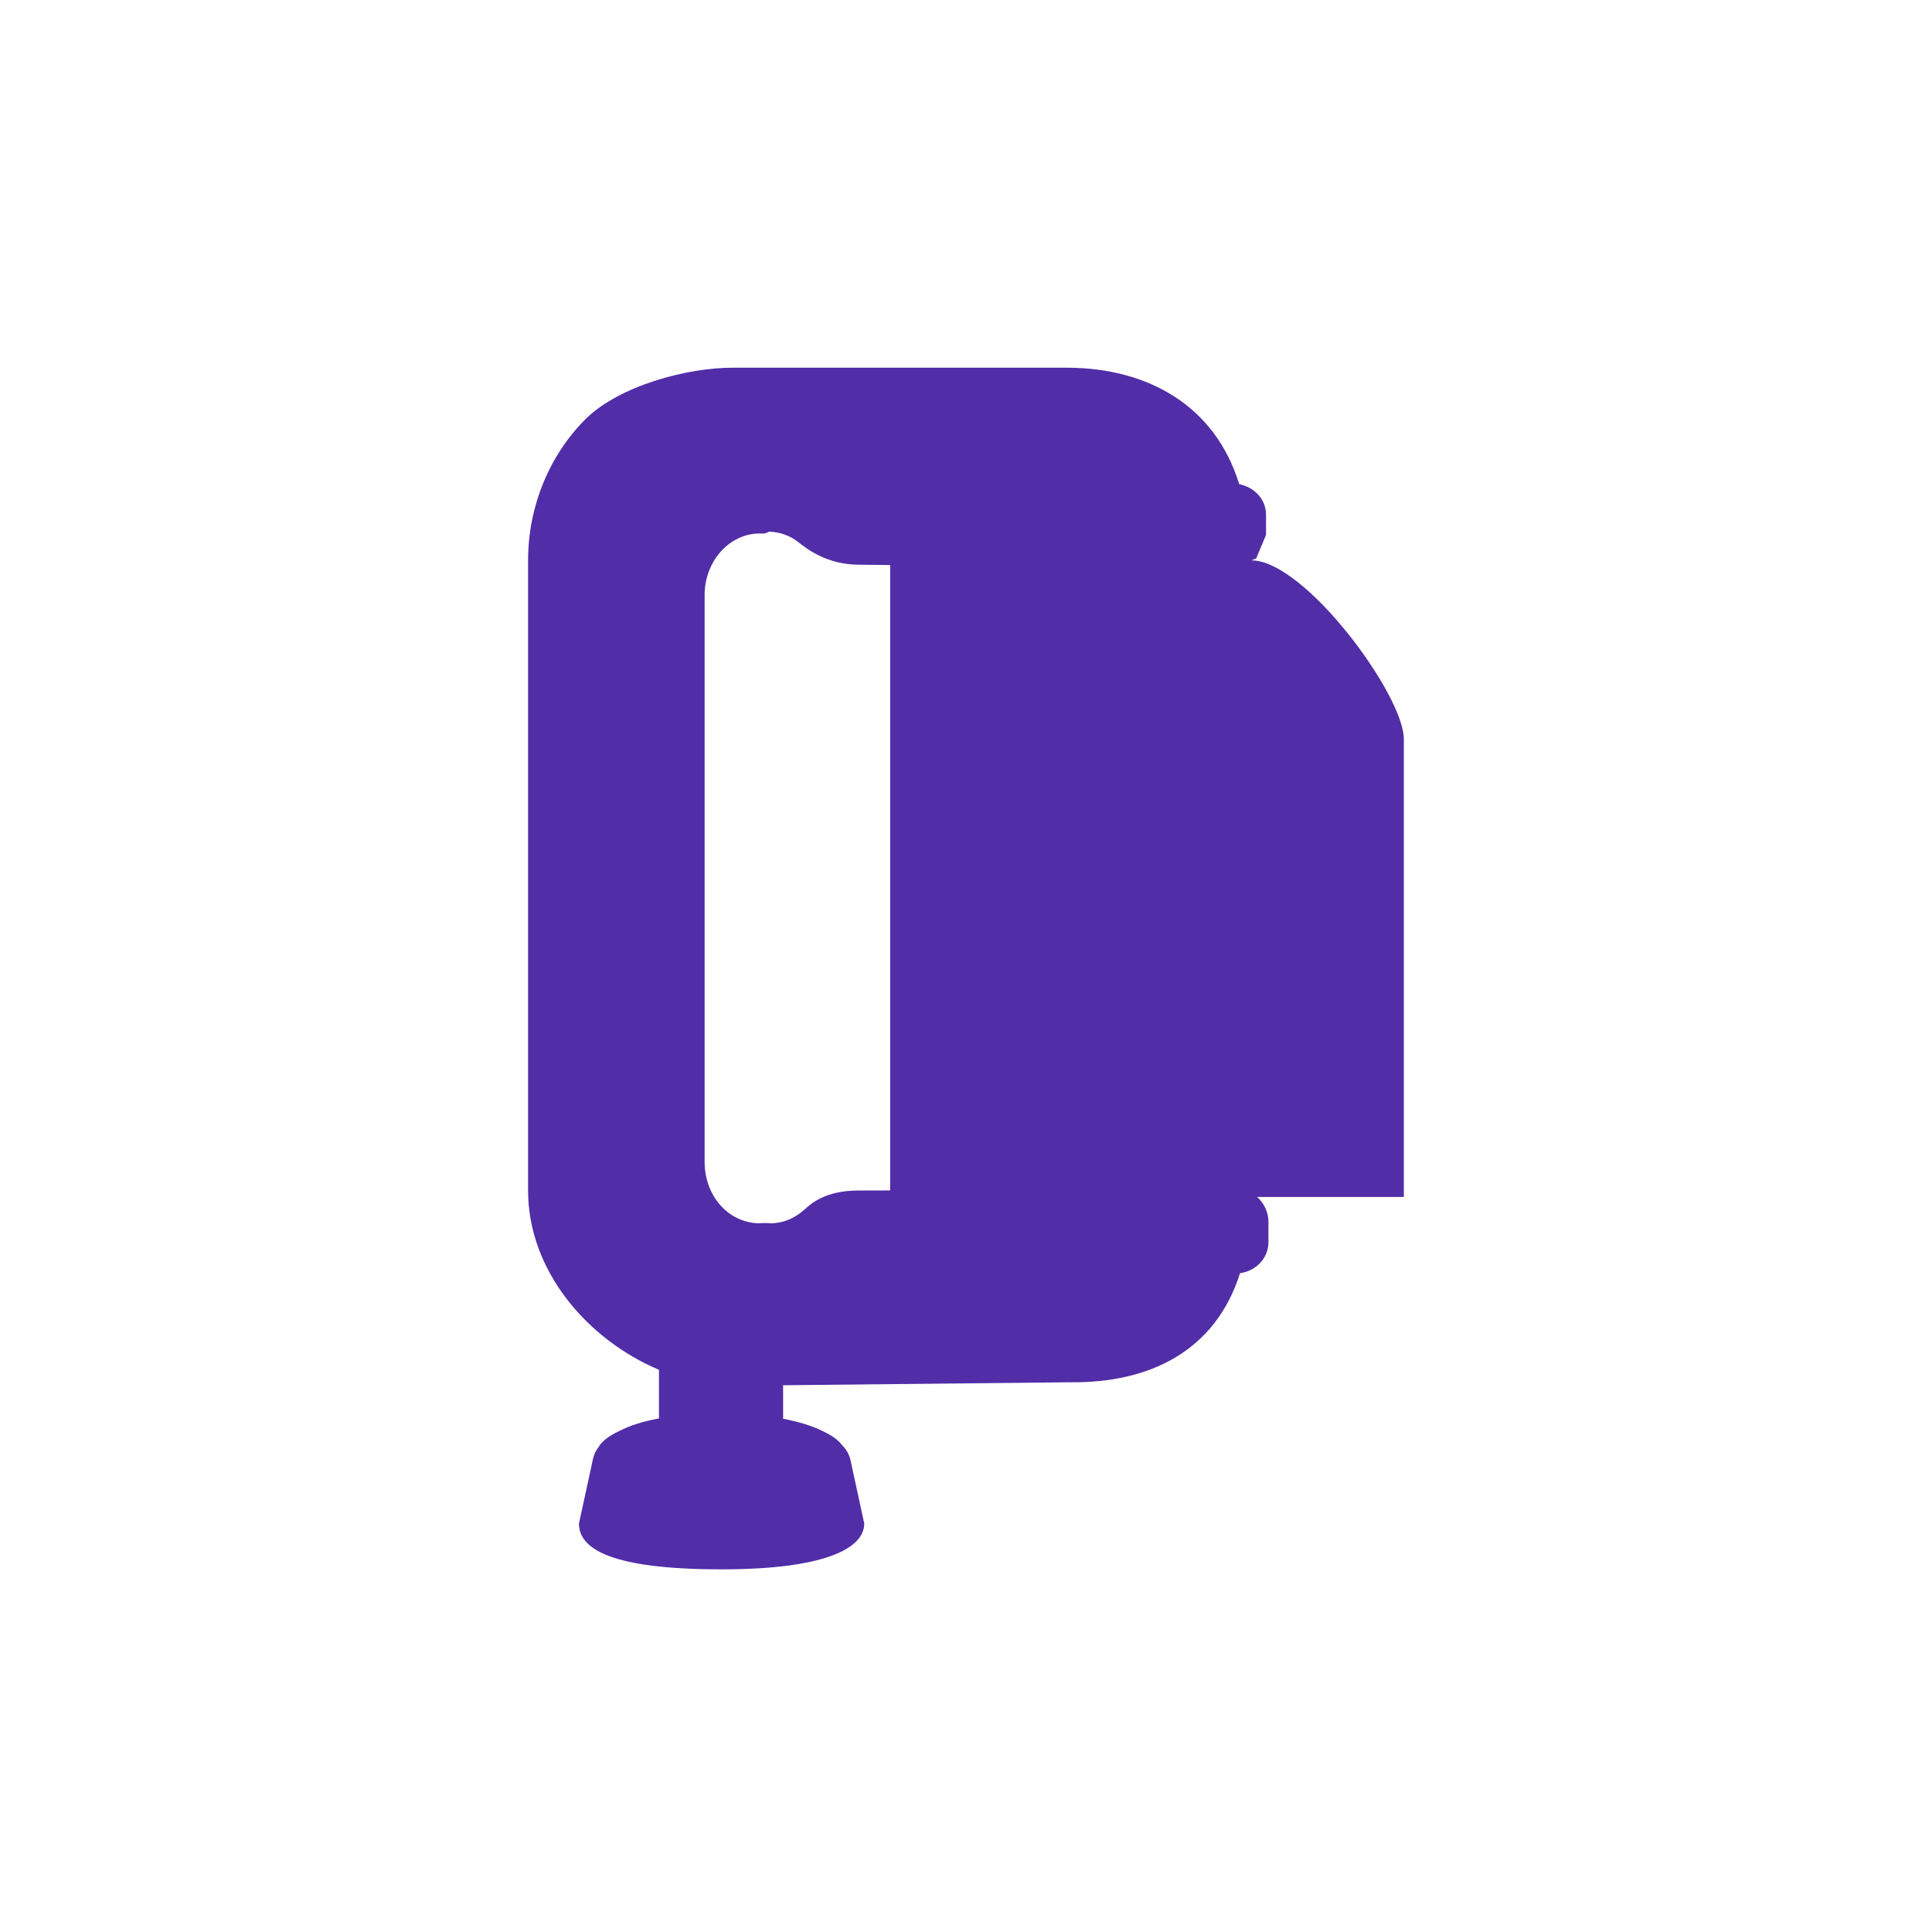
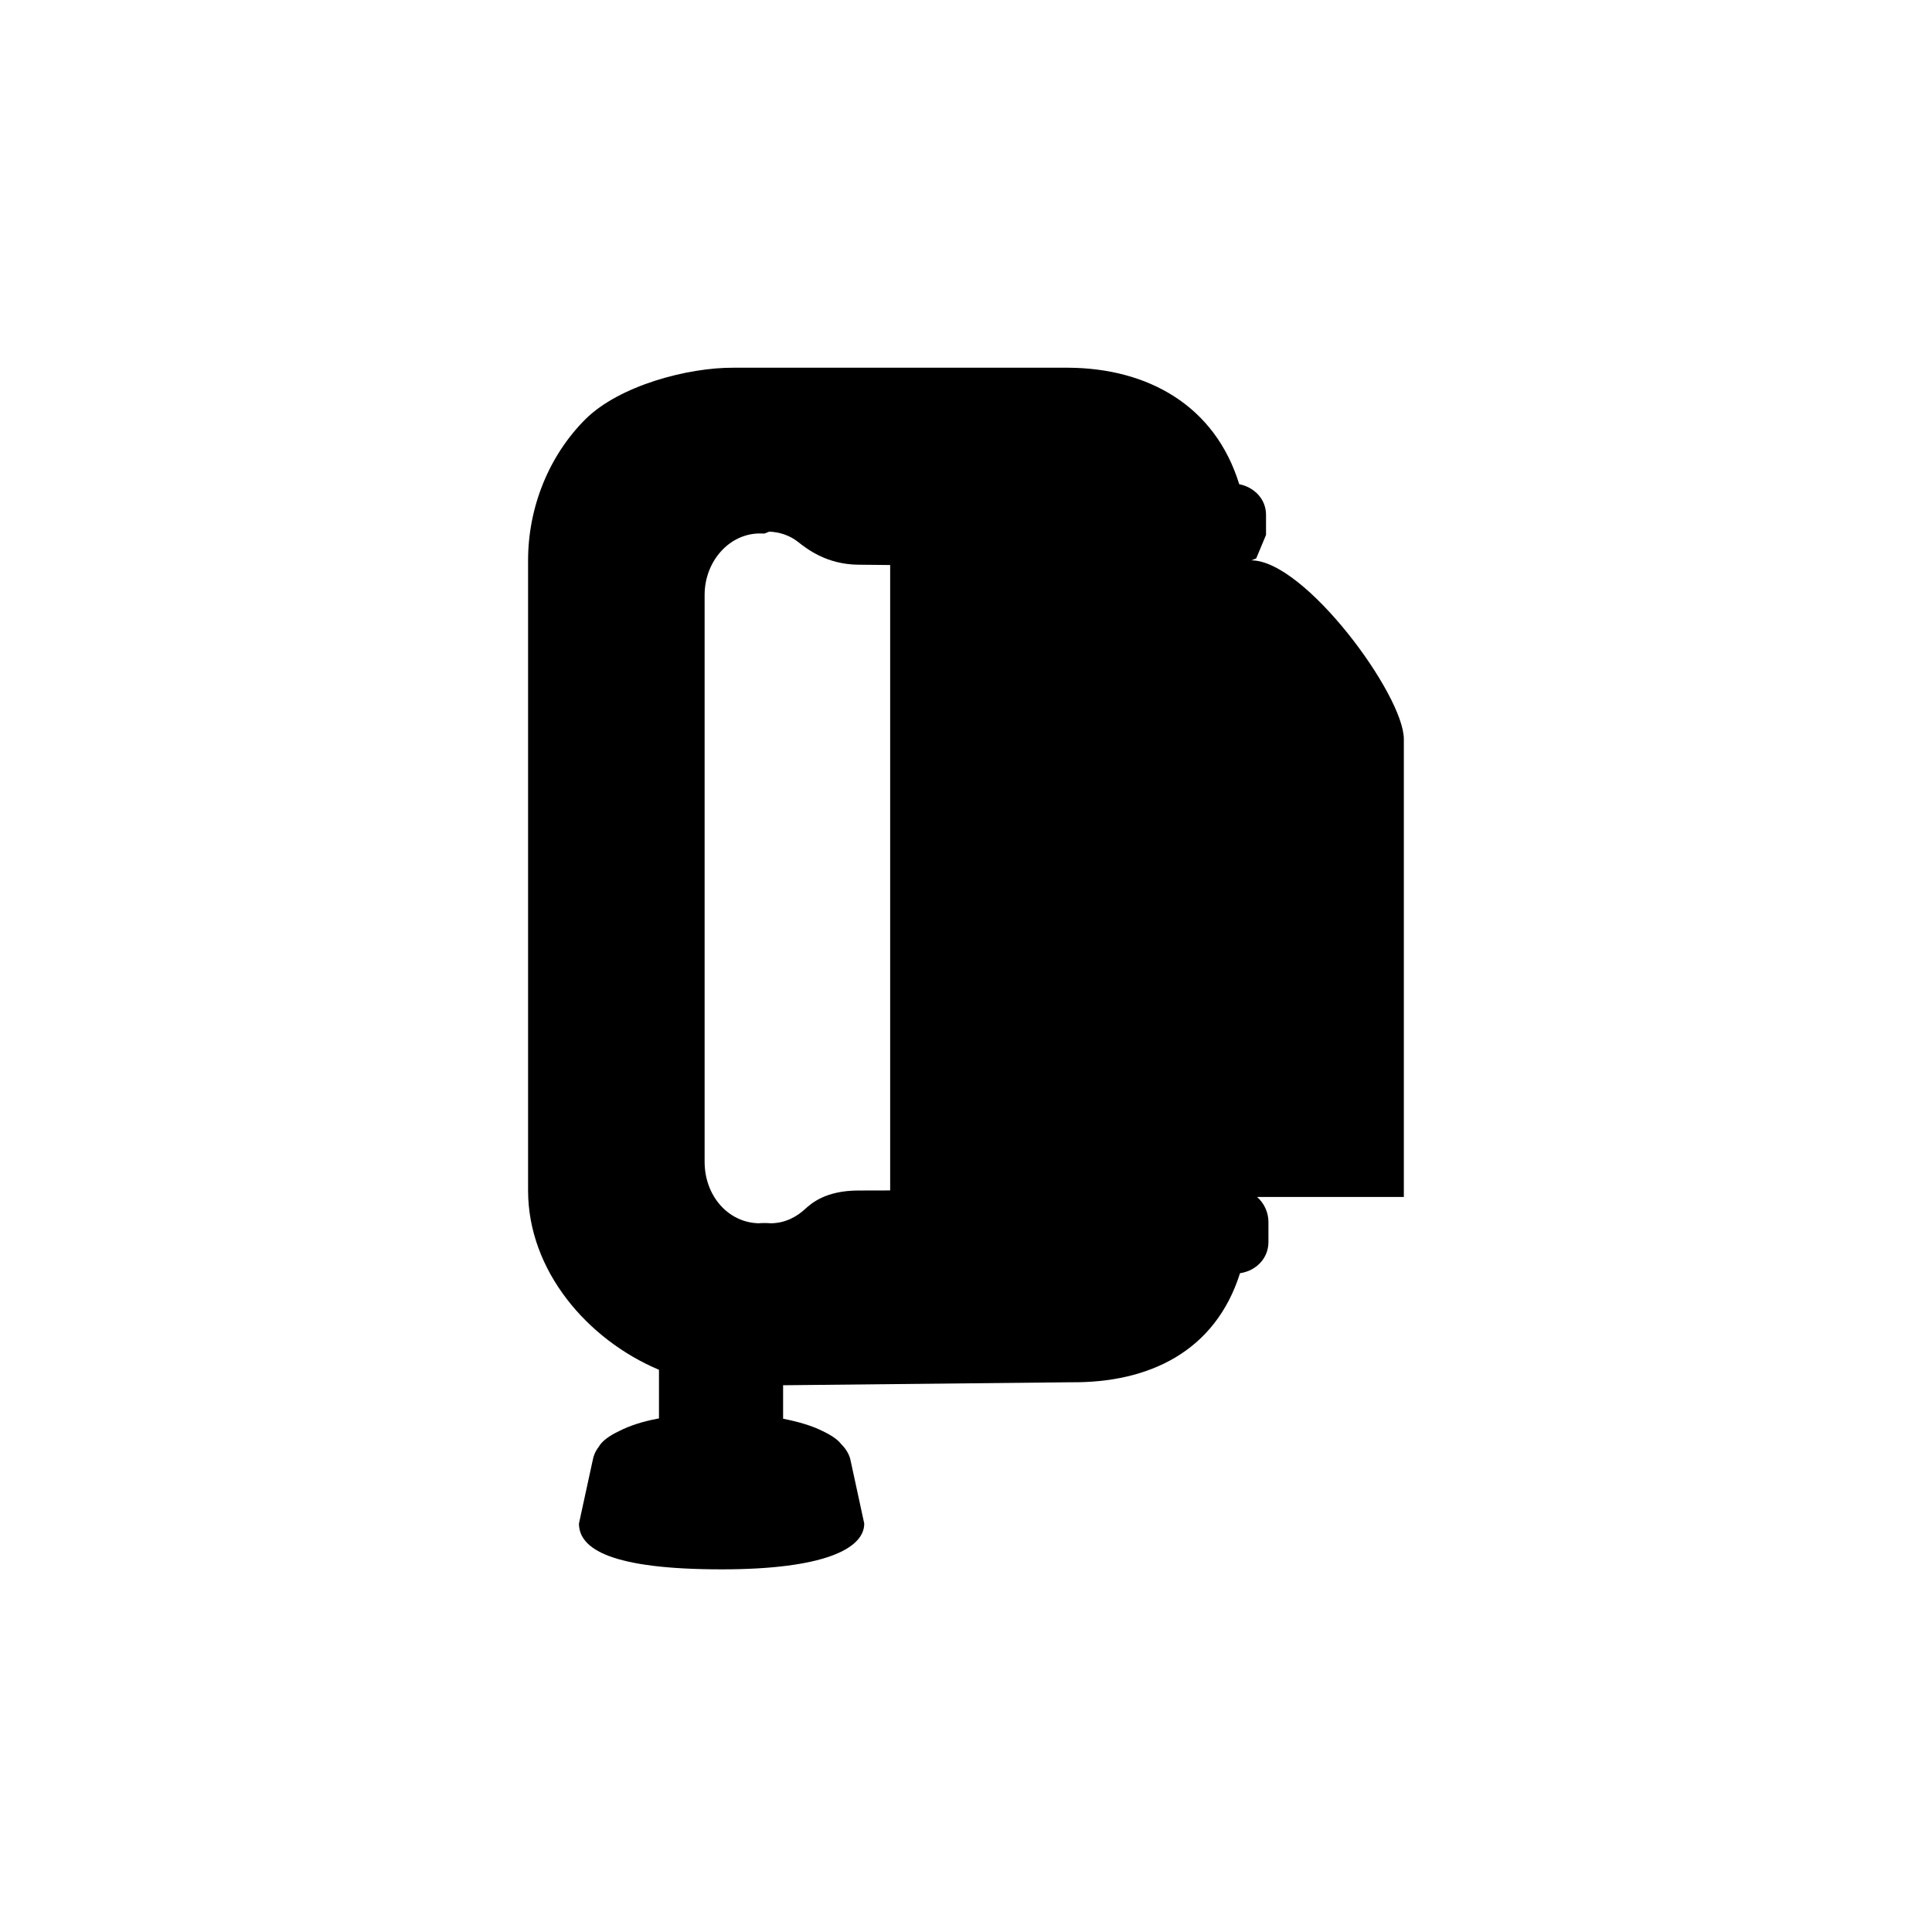
<svg xmlns="http://www.w3.org/2000/svg" version="1.1" id="Calque_1" x="0px" y="0px" width="24px" height="24px" viewBox="0 0 24 24" enable-background="new 0 0 24 24" xml:space="preserve">
-   <path fill="#512DA8" d="M17.439,9.181c0-0.547-1.229-2.219-1.894-2.22c0.035-0.013,0.06-0.024,0.06-0.024l0.122-0.292v-0.25  c0-0.198-0.15-0.344-0.333-0.38c-0.303-0.985-1.144-1.441-2.121-1.447H9.113C8.544,4.564,7.696,4.79,7.275,5.205  C6.821,5.657,6.56,6.298,6.56,6.961v7.828c0,0.995,0.736,1.852,1.626,2.227v0.604c-0.208,0.038-0.37,0.093-0.496,0.158  c-0.125,0.059-0.212,0.124-0.253,0.196c-0.043,0.056-0.064,0.11-0.074,0.165l-0.171,0.787c0,0.316,0.4,0.569,1.773,0.569  c1.259,0,1.771-0.253,1.771-0.569l-0.168-0.775c-0.012-0.069-0.048-0.141-0.116-0.209c-0.048-0.062-0.129-0.116-0.24-0.168  c-0.125-0.062-0.286-0.111-0.484-0.15v-0.416l3.573-0.037c0.972,0.01,1.796-0.382,2.103-1.355c0.197-0.028,0.353-0.182,0.353-0.388  v-0.248c0-0.123-0.056-0.236-0.141-0.311h1.823C17.439,14.868,17.439,9.493,17.439,9.181z M9.999,15.021  c-0.096,0.087-0.238,0.176-0.432,0.175l-0.022-0.002c0,0-0.086-0.003-0.12,0.002c-0.38-0.009-0.672-0.341-0.672-0.764V7.39  c0-0.217,0.084-0.424,0.231-0.57c0.126-0.125,0.289-0.194,0.458-0.193l0.053,0.001c0,0,0.058-0.022,0.062-0.024  C9.683,6.61,9.805,6.648,9.91,6.729c0.118,0.094,0.363,0.283,0.754,0.286c0,0,0.15,0.001,0.394,0.004v7.769l-0.392,0.001  C10.252,14.789,10.075,14.952,9.999,15.021z" />
+   <path d="M17.439,9.181c0-0.547-1.229-2.219-1.894-2.22c0.035-0.013,0.06-0.024,0.06-0.024l0.122-0.292v-0.25  c0-0.198-0.15-0.344-0.333-0.38c-0.303-0.985-1.144-1.441-2.121-1.447H9.113C8.544,4.564,7.696,4.79,7.275,5.205  C6.821,5.657,6.56,6.298,6.56,6.961v7.828c0,0.995,0.736,1.852,1.626,2.227v0.604c-0.208,0.038-0.37,0.093-0.496,0.158  c-0.125,0.059-0.212,0.124-0.253,0.196c-0.043,0.056-0.064,0.11-0.074,0.165l-0.171,0.787c0,0.316,0.4,0.569,1.773,0.569  c1.259,0,1.771-0.253,1.771-0.569l-0.168-0.775c-0.012-0.069-0.048-0.141-0.116-0.209c-0.048-0.062-0.129-0.116-0.24-0.168  c-0.125-0.062-0.286-0.111-0.484-0.15v-0.416l3.573-0.037c0.972,0.01,1.796-0.382,2.103-1.355c0.197-0.028,0.353-0.182,0.353-0.388  v-0.248c0-0.123-0.056-0.236-0.141-0.311h1.823C17.439,14.868,17.439,9.493,17.439,9.181z M9.999,15.021  c-0.096,0.087-0.238,0.176-0.432,0.175l-0.022-0.002c0,0-0.086-0.003-0.12,0.002c-0.38-0.009-0.672-0.341-0.672-0.764V7.39  c0-0.217,0.084-0.424,0.231-0.57c0.126-0.125,0.289-0.194,0.458-0.193l0.053,0.001c0,0,0.058-0.022,0.062-0.024  C9.683,6.61,9.805,6.648,9.91,6.729c0.118,0.094,0.363,0.283,0.754,0.286c0,0,0.15,0.001,0.394,0.004v7.769l-0.392,0.001  C10.252,14.789,10.075,14.952,9.999,15.021z" />
</svg>
